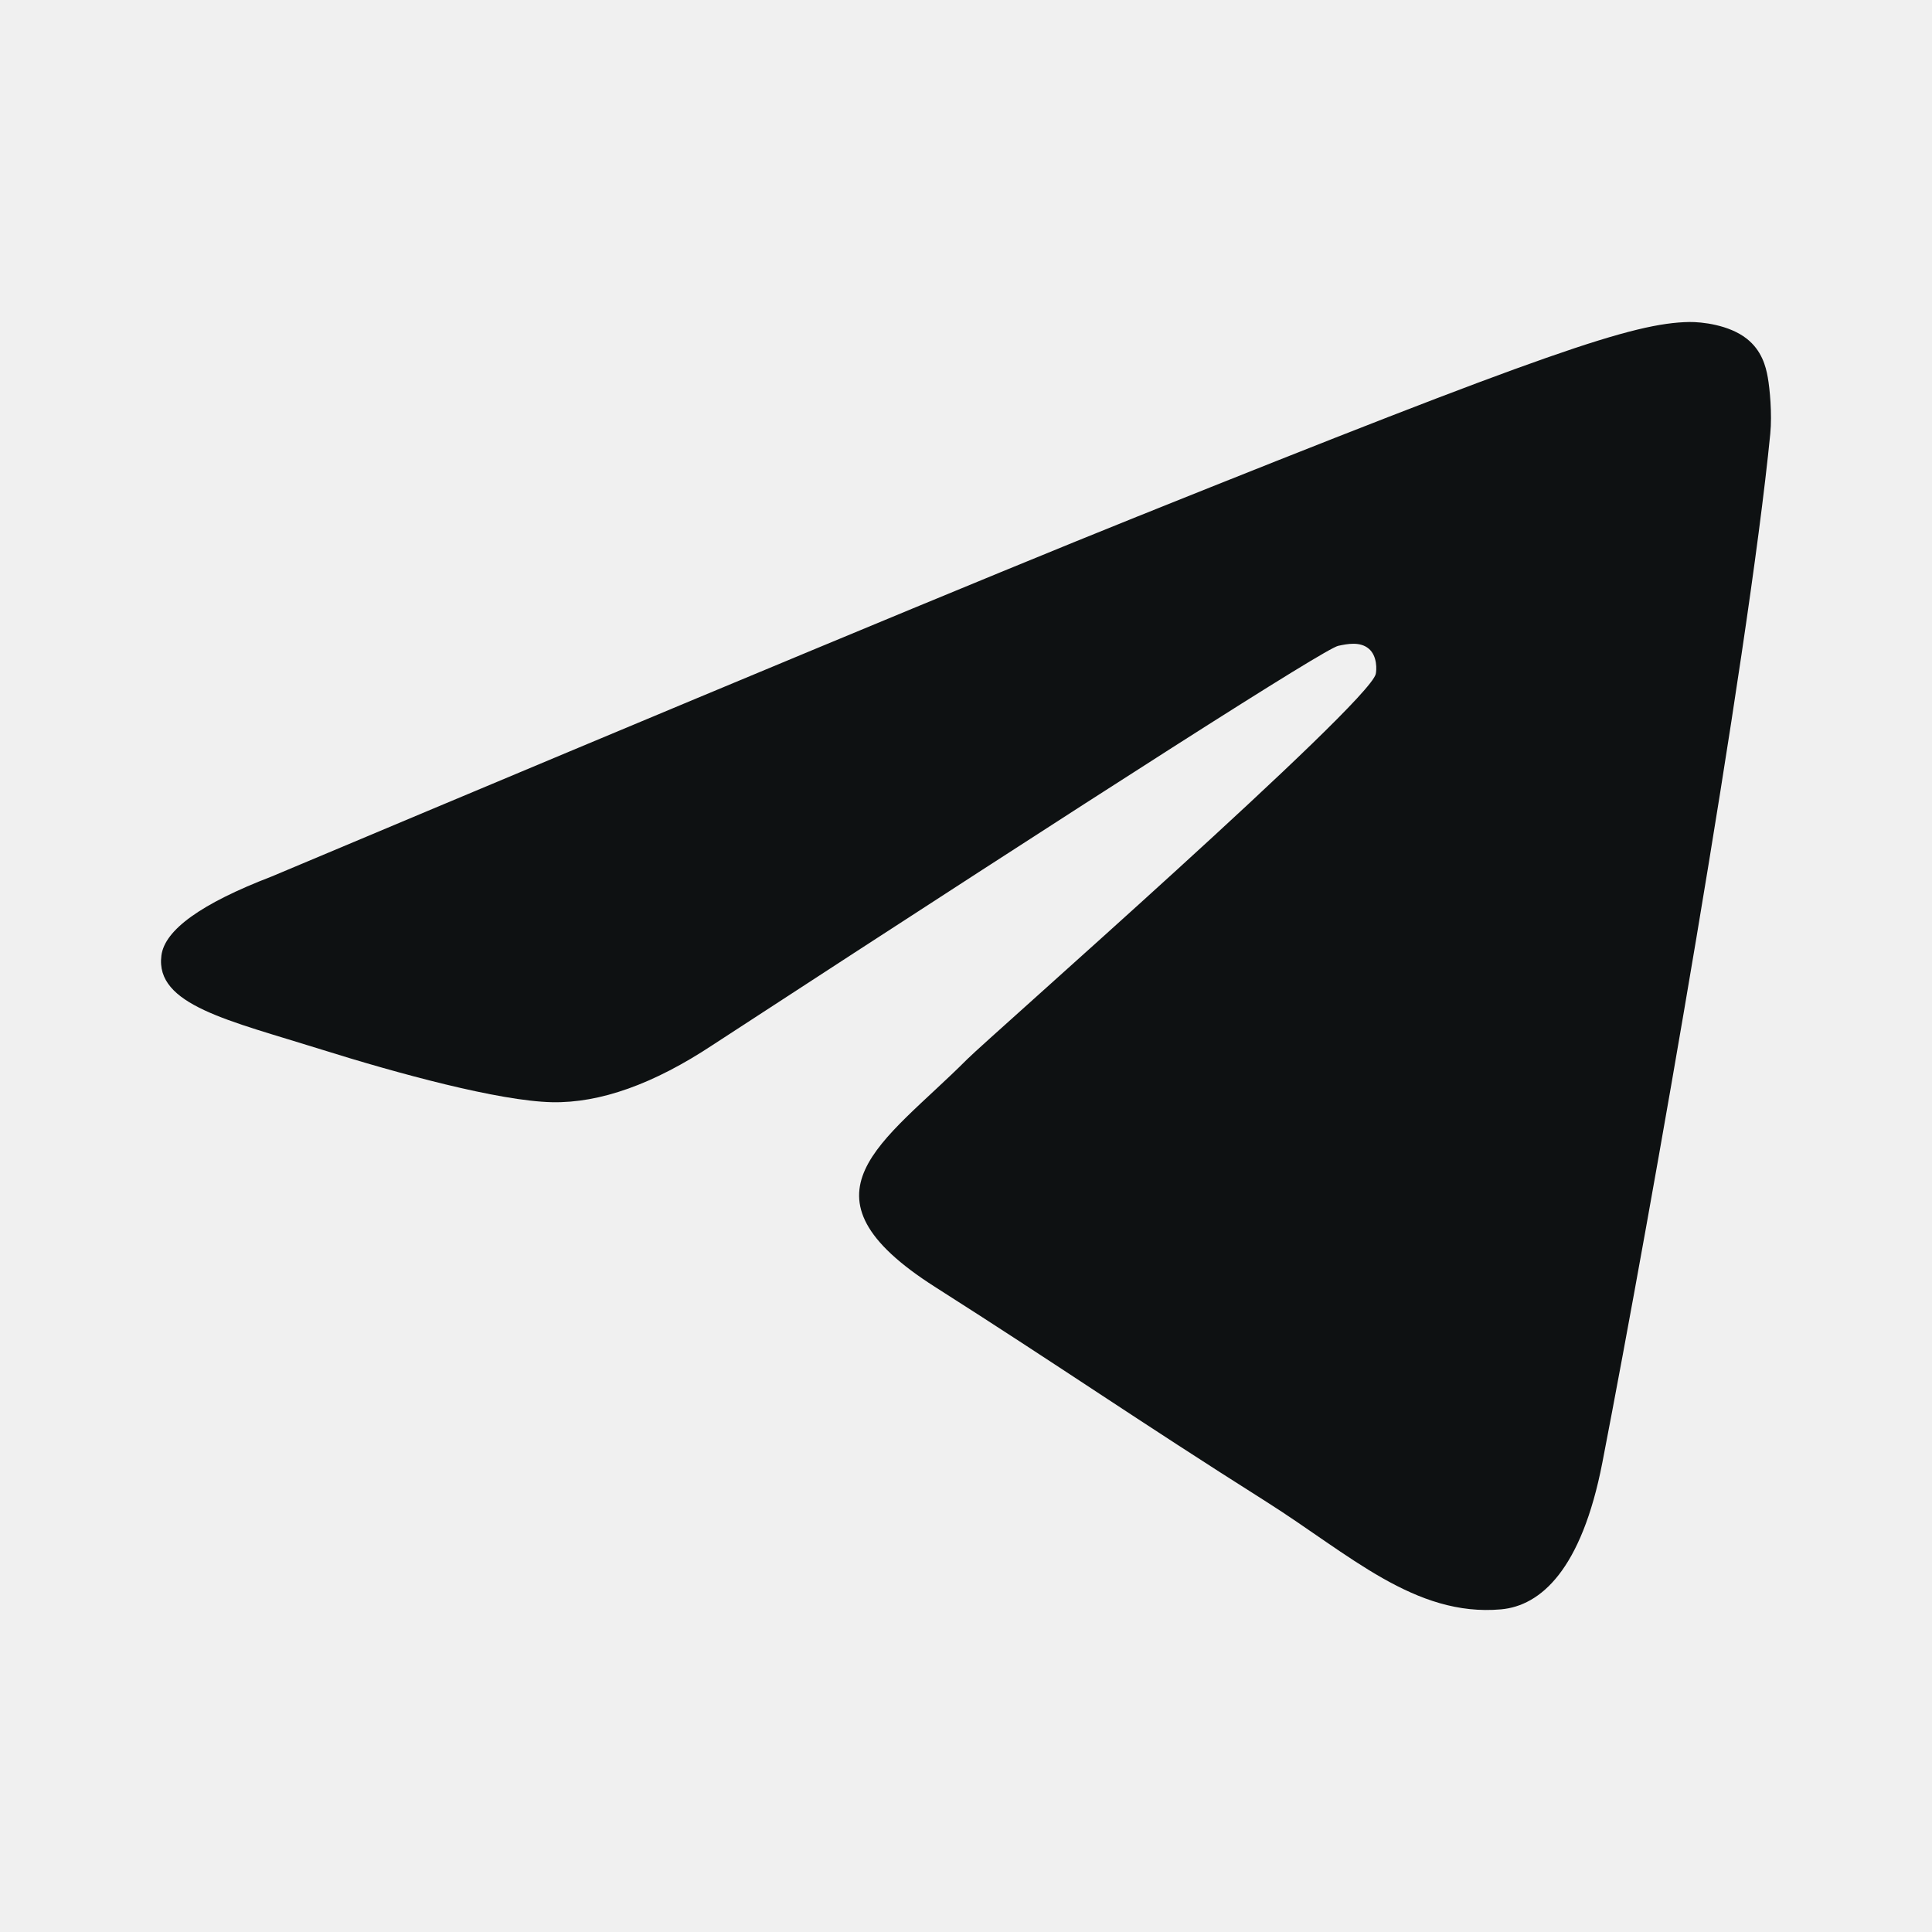
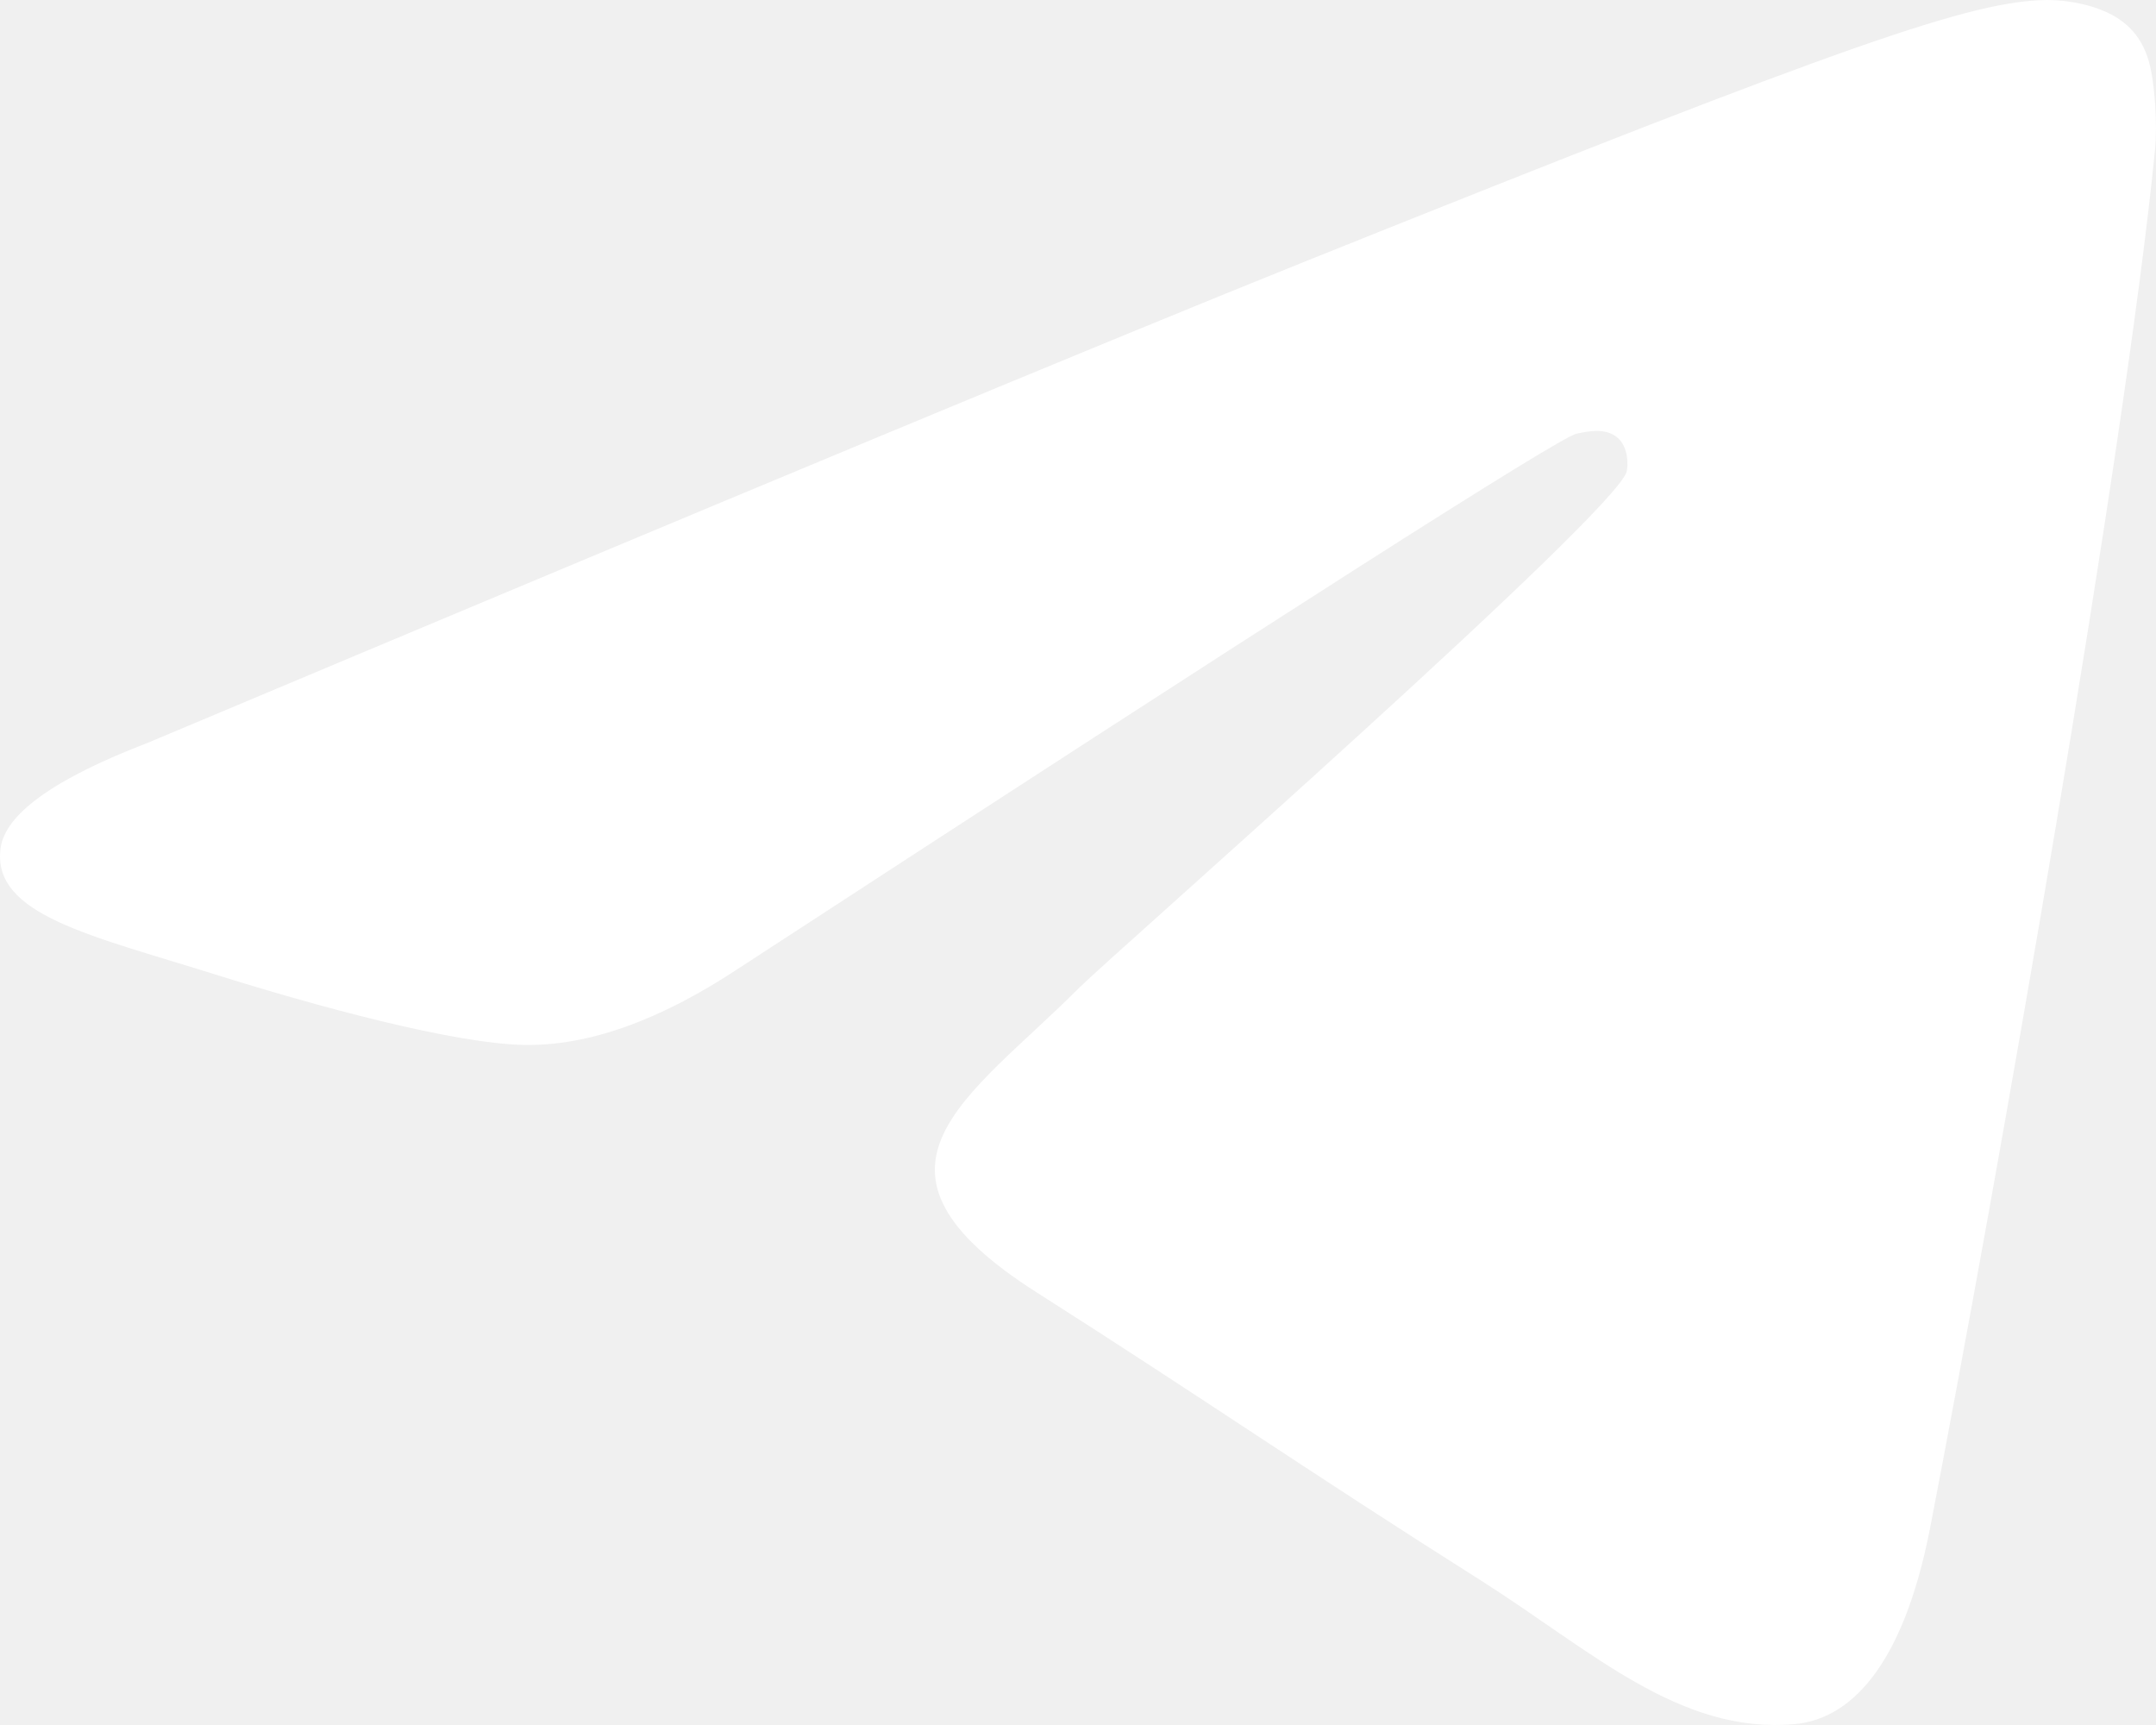
- <svg xmlns="http://www.w3.org/2000/svg" width="24" height="24" viewBox="0 0 24 24" fill="none">
-   <path fill-rule="evenodd" clip-rule="evenodd" d="M3.375 10.888C8.744 8.63 12.324 7.141 14.115 6.422C19.229 4.369 20.292 4.012 20.985 4C21.137 3.998 21.478 4.034 21.698 4.207C21.884 4.353 21.936 4.55 21.96 4.688C21.985 4.827 22.015 5.142 21.991 5.388C21.714 8.199 20.515 15.021 19.905 18.169C19.646 19.502 19.138 19.948 18.646 19.992C17.577 20.087 16.765 19.31 15.729 18.654C14.108 17.629 13.192 16.99 11.619 15.989C9.801 14.833 10.979 14.197 12.015 13.158C12.287 12.886 16.999 8.749 17.09 8.373C17.101 8.326 17.112 8.151 17.004 8.059C16.896 7.967 16.738 7.998 16.623 8.023C16.46 8.059 13.871 9.711 8.855 12.98C8.12 13.467 7.454 13.704 6.858 13.692C6.2 13.678 4.935 13.333 3.995 13.038C2.842 12.676 1.925 12.485 2.005 11.87C2.046 11.55 2.503 11.223 3.375 10.888Z" fill="#0E1112" />
+ <svg xmlns="http://www.w3.org/2000/svg" width="20" height="16" viewBox="0 0 20 16" fill="none">
+   <path fill-rule="evenodd" clip-rule="evenodd" d="M1.375 6.888C6.744 4.63 10.324 3.141 12.115 2.422C17.229 0.369 18.292 0.012 18.985 0C19.137 -0.002 19.478 0.034 19.698 0.207C19.884 0.353 19.936 0.55 19.96 0.688C19.985 0.827 20.015 1.142 19.991 1.388C19.714 4.199 18.515 11.021 17.905 14.169C17.646 15.502 17.138 15.948 16.646 15.992C15.577 16.087 14.764 15.31 13.729 14.654C12.108 13.629 11.192 12.99 9.619 11.989C7.801 10.833 8.979 10.197 10.015 9.158C10.287 8.886 14.999 4.749 15.09 4.373C15.101 4.326 15.112 4.151 15.004 4.059C14.896 3.967 14.738 3.998 14.623 4.023C14.46 4.059 11.871 5.711 6.855 8.98C6.12 9.467 5.454 9.704 4.858 9.692C4.2 9.678 2.935 9.333 1.995 9.038C0.842 8.676 -0.075 8.485 0.005 7.87C0.046 7.55 0.503 7.223 1.375 6.888Z" fill="white" />
</svg>
